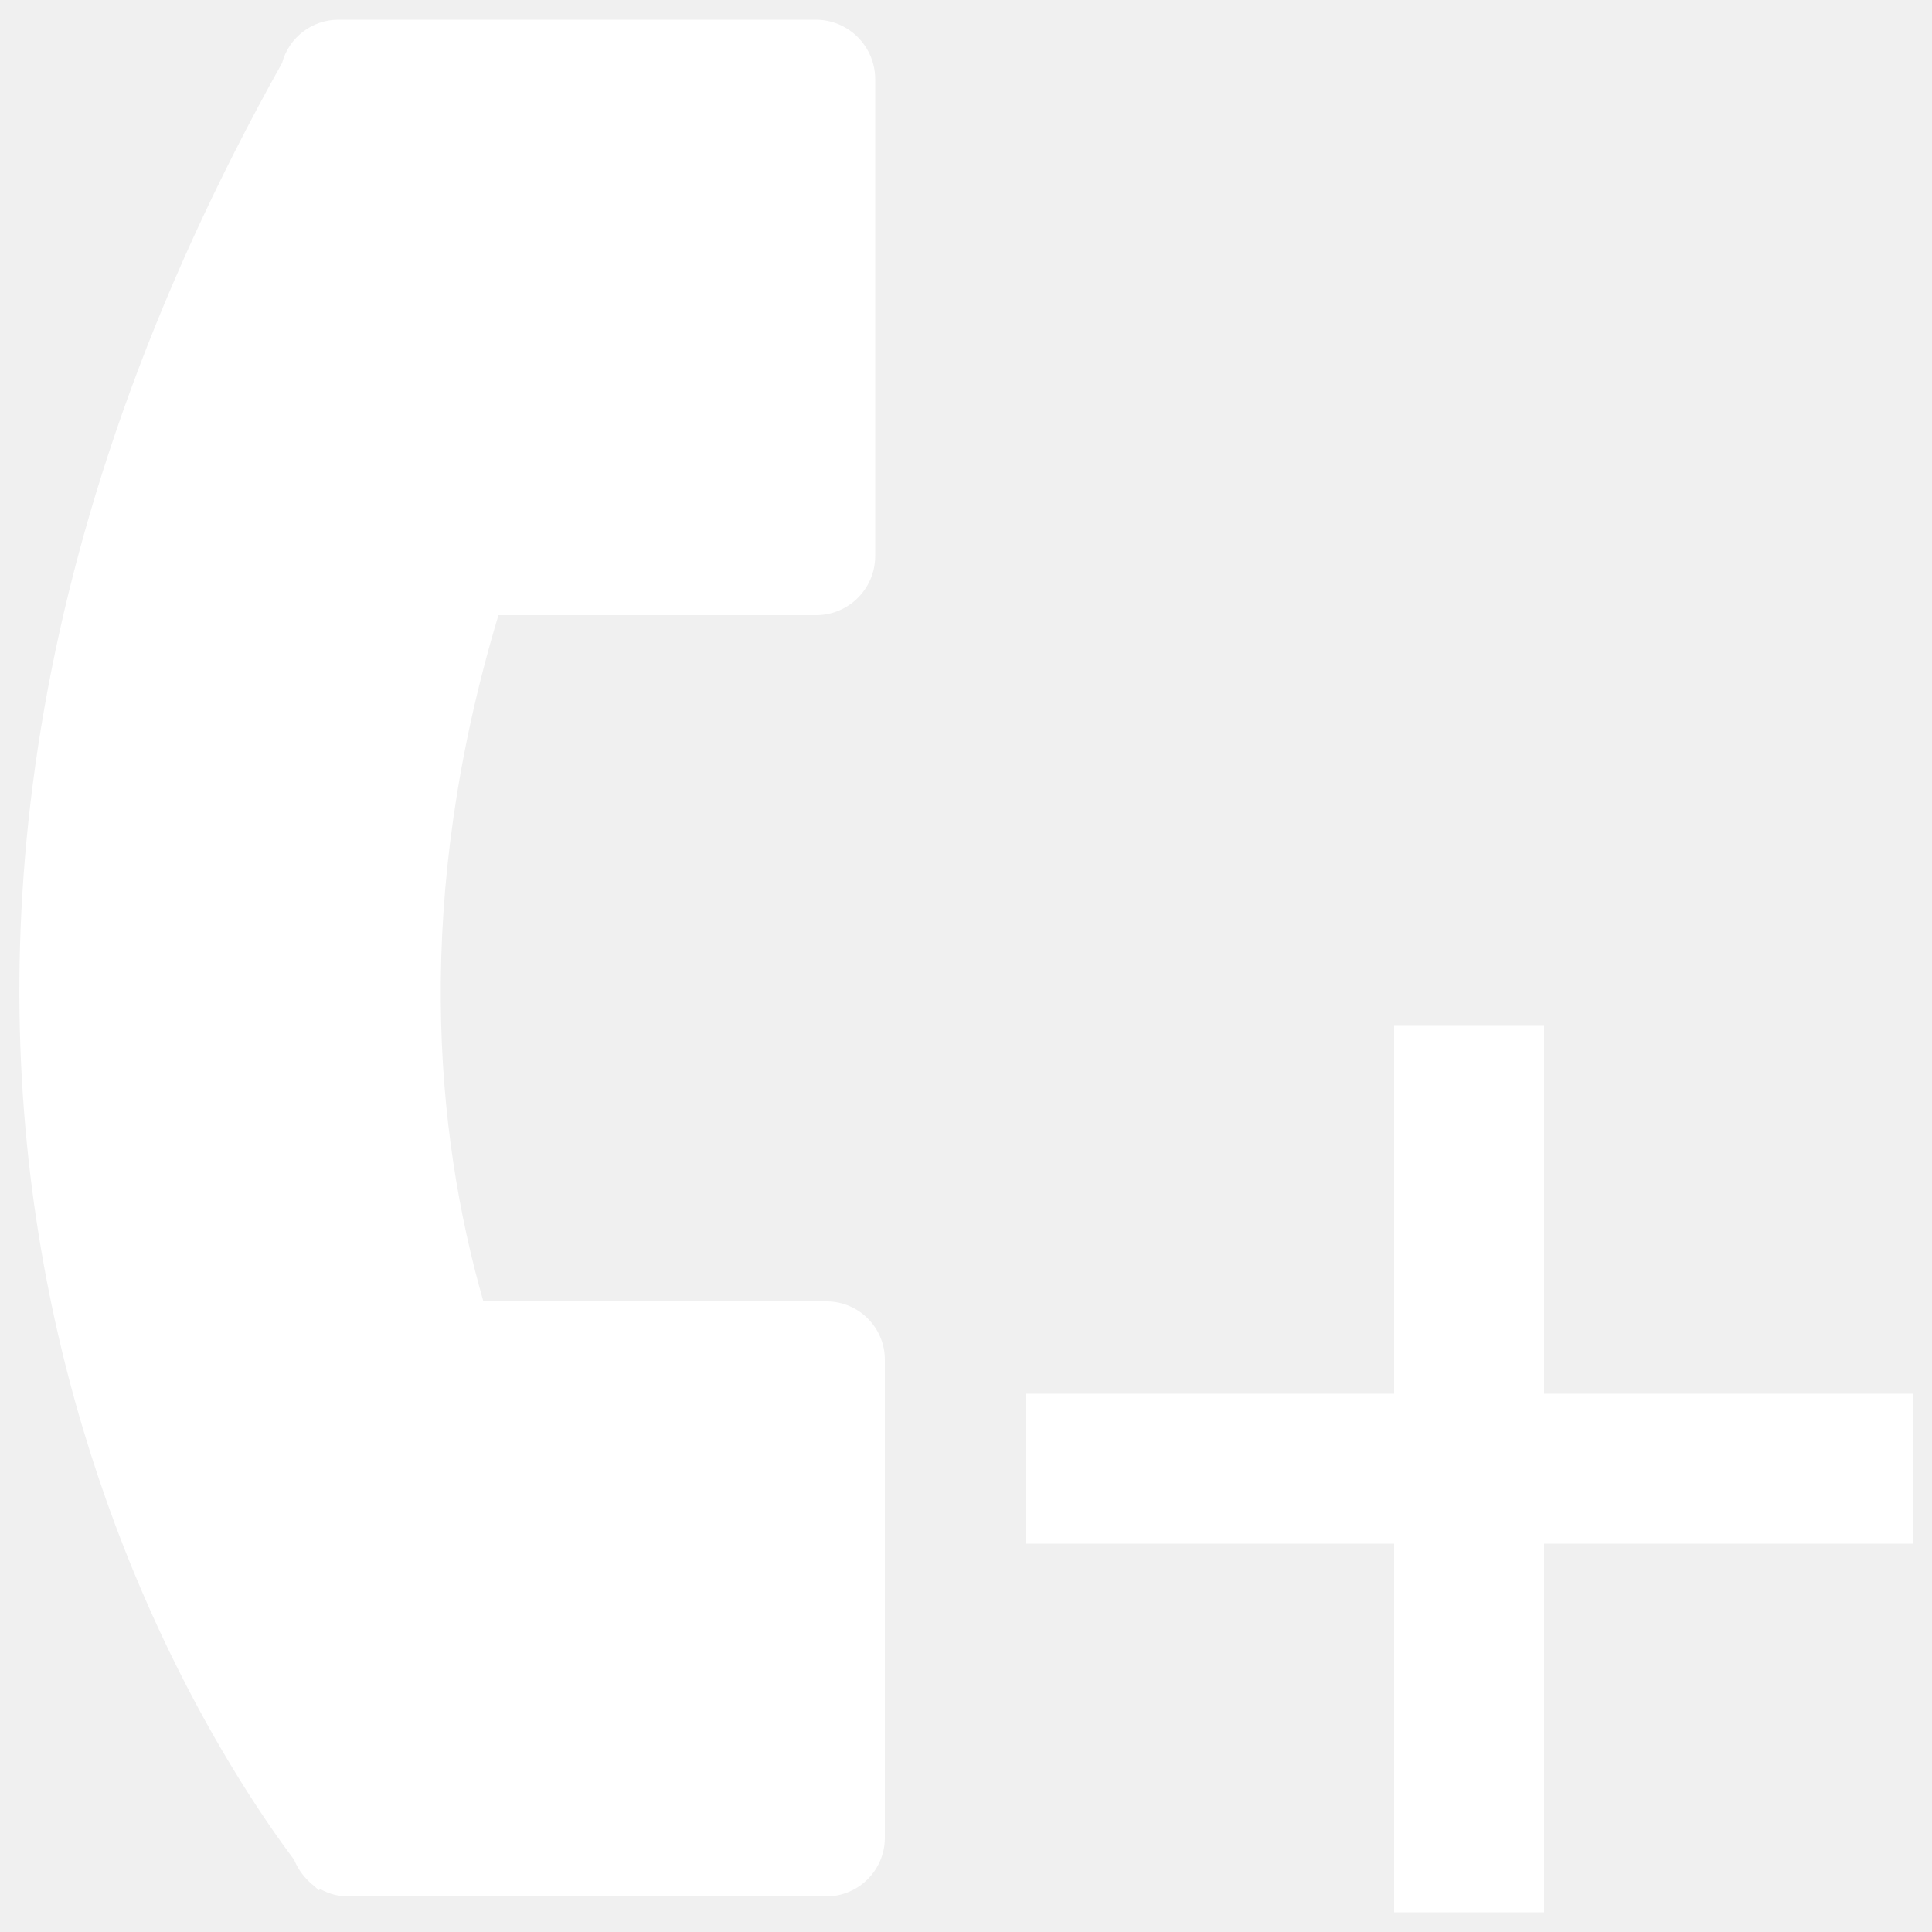
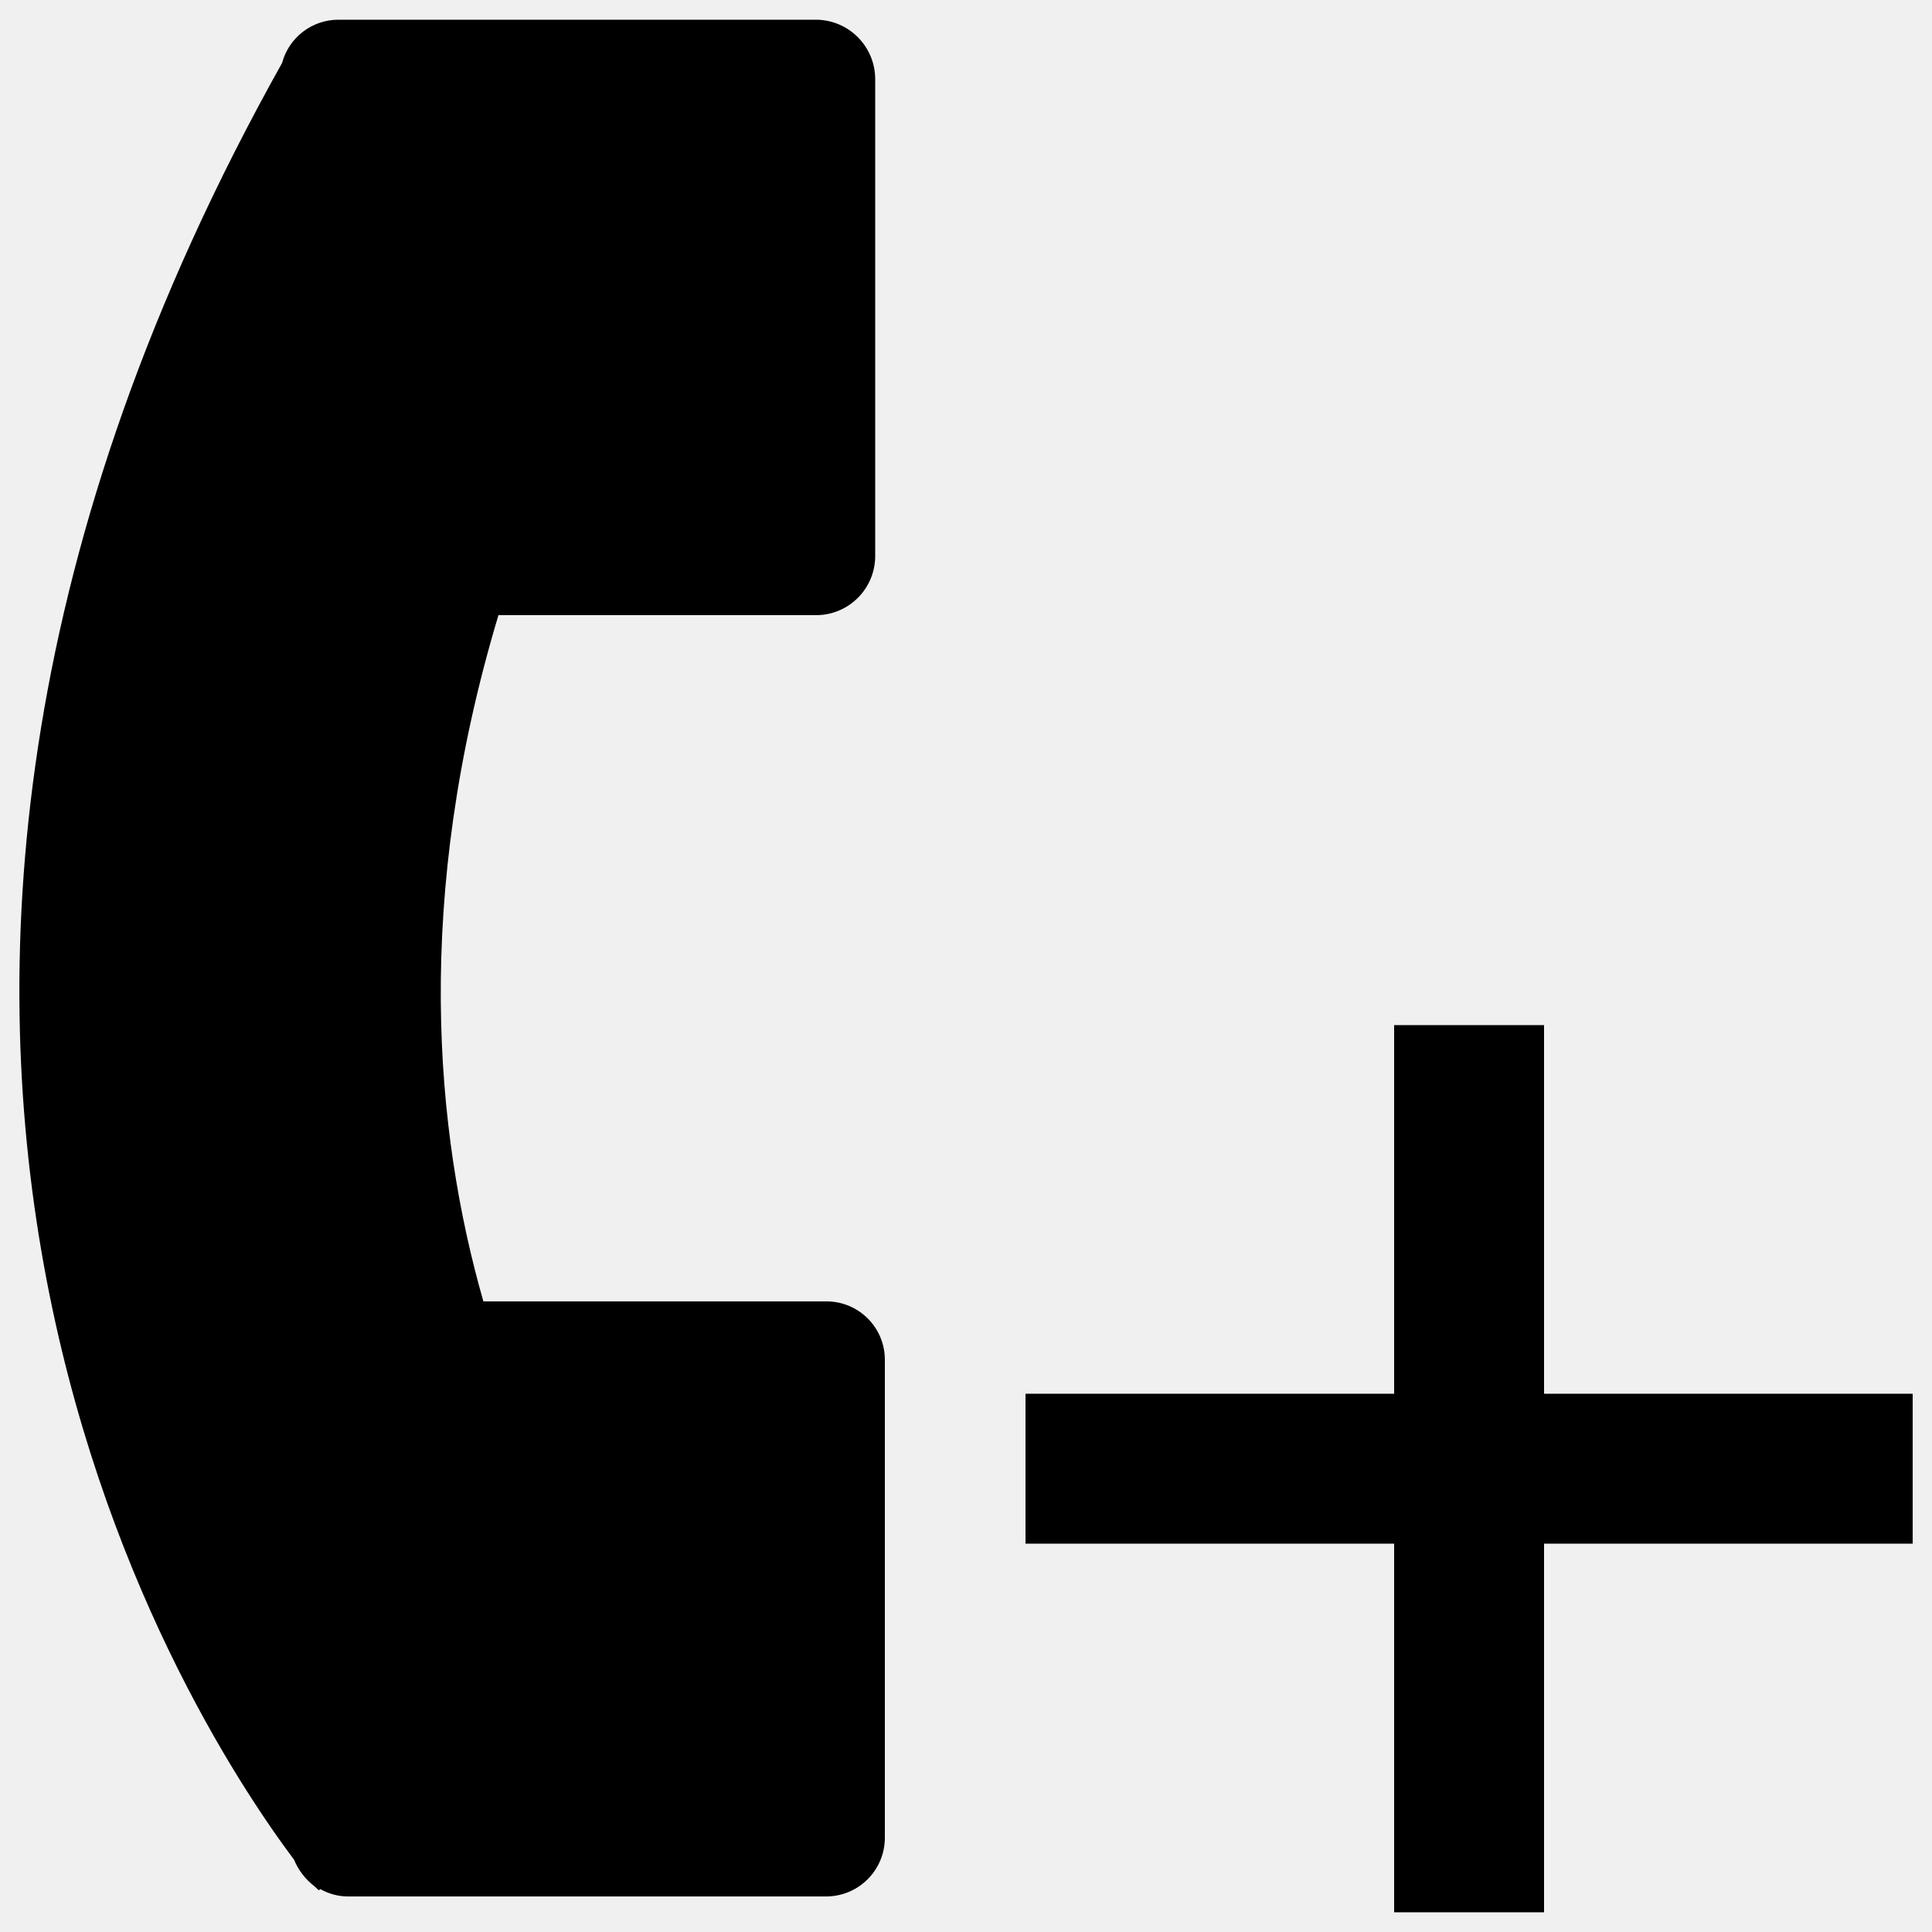
- <svg xmlns="http://www.w3.org/2000/svg" viewBox="0 0 500 500" width="500" height="500" fill="#ffffff">
+ <svg xmlns="http://www.w3.org/2000/svg" viewBox="0 0 500 500" width="500" height="500" fill="#000000">
  <path d="M214.1 336.8h-89c-12.6-44-18.1-104.4 3.9-177.6h82.3a15.3 15.3 0 0 0 15.2-15.2V20.3a15.4 15.4 0 0 0-15.2-15.2H87.6A15.1 15.1 0 0 0 73 16.3c-139.2 248.6-26.3 425.7 3.1 465a16.6 16.6 0 0 0 5.2 6.8l1.2 1.1.4-.3a14.6 14.6 0 0 0 7.4 1.9h123.6a15.2 15.2 0 0 0 15.1-15V352.1a15.1 15.1 0 0 0-14.9-15.3z" />
  <polygon points="495 360.7 399.6 360.7 399.6 265.3 360.8 265.3 360.8 360.7 265.4 360.7 265.4 399.5 360.8 399.5 360.8 494.9 399.6 494.9 399.6 399.5 495 399.5 495 360.7" />
</svg>
